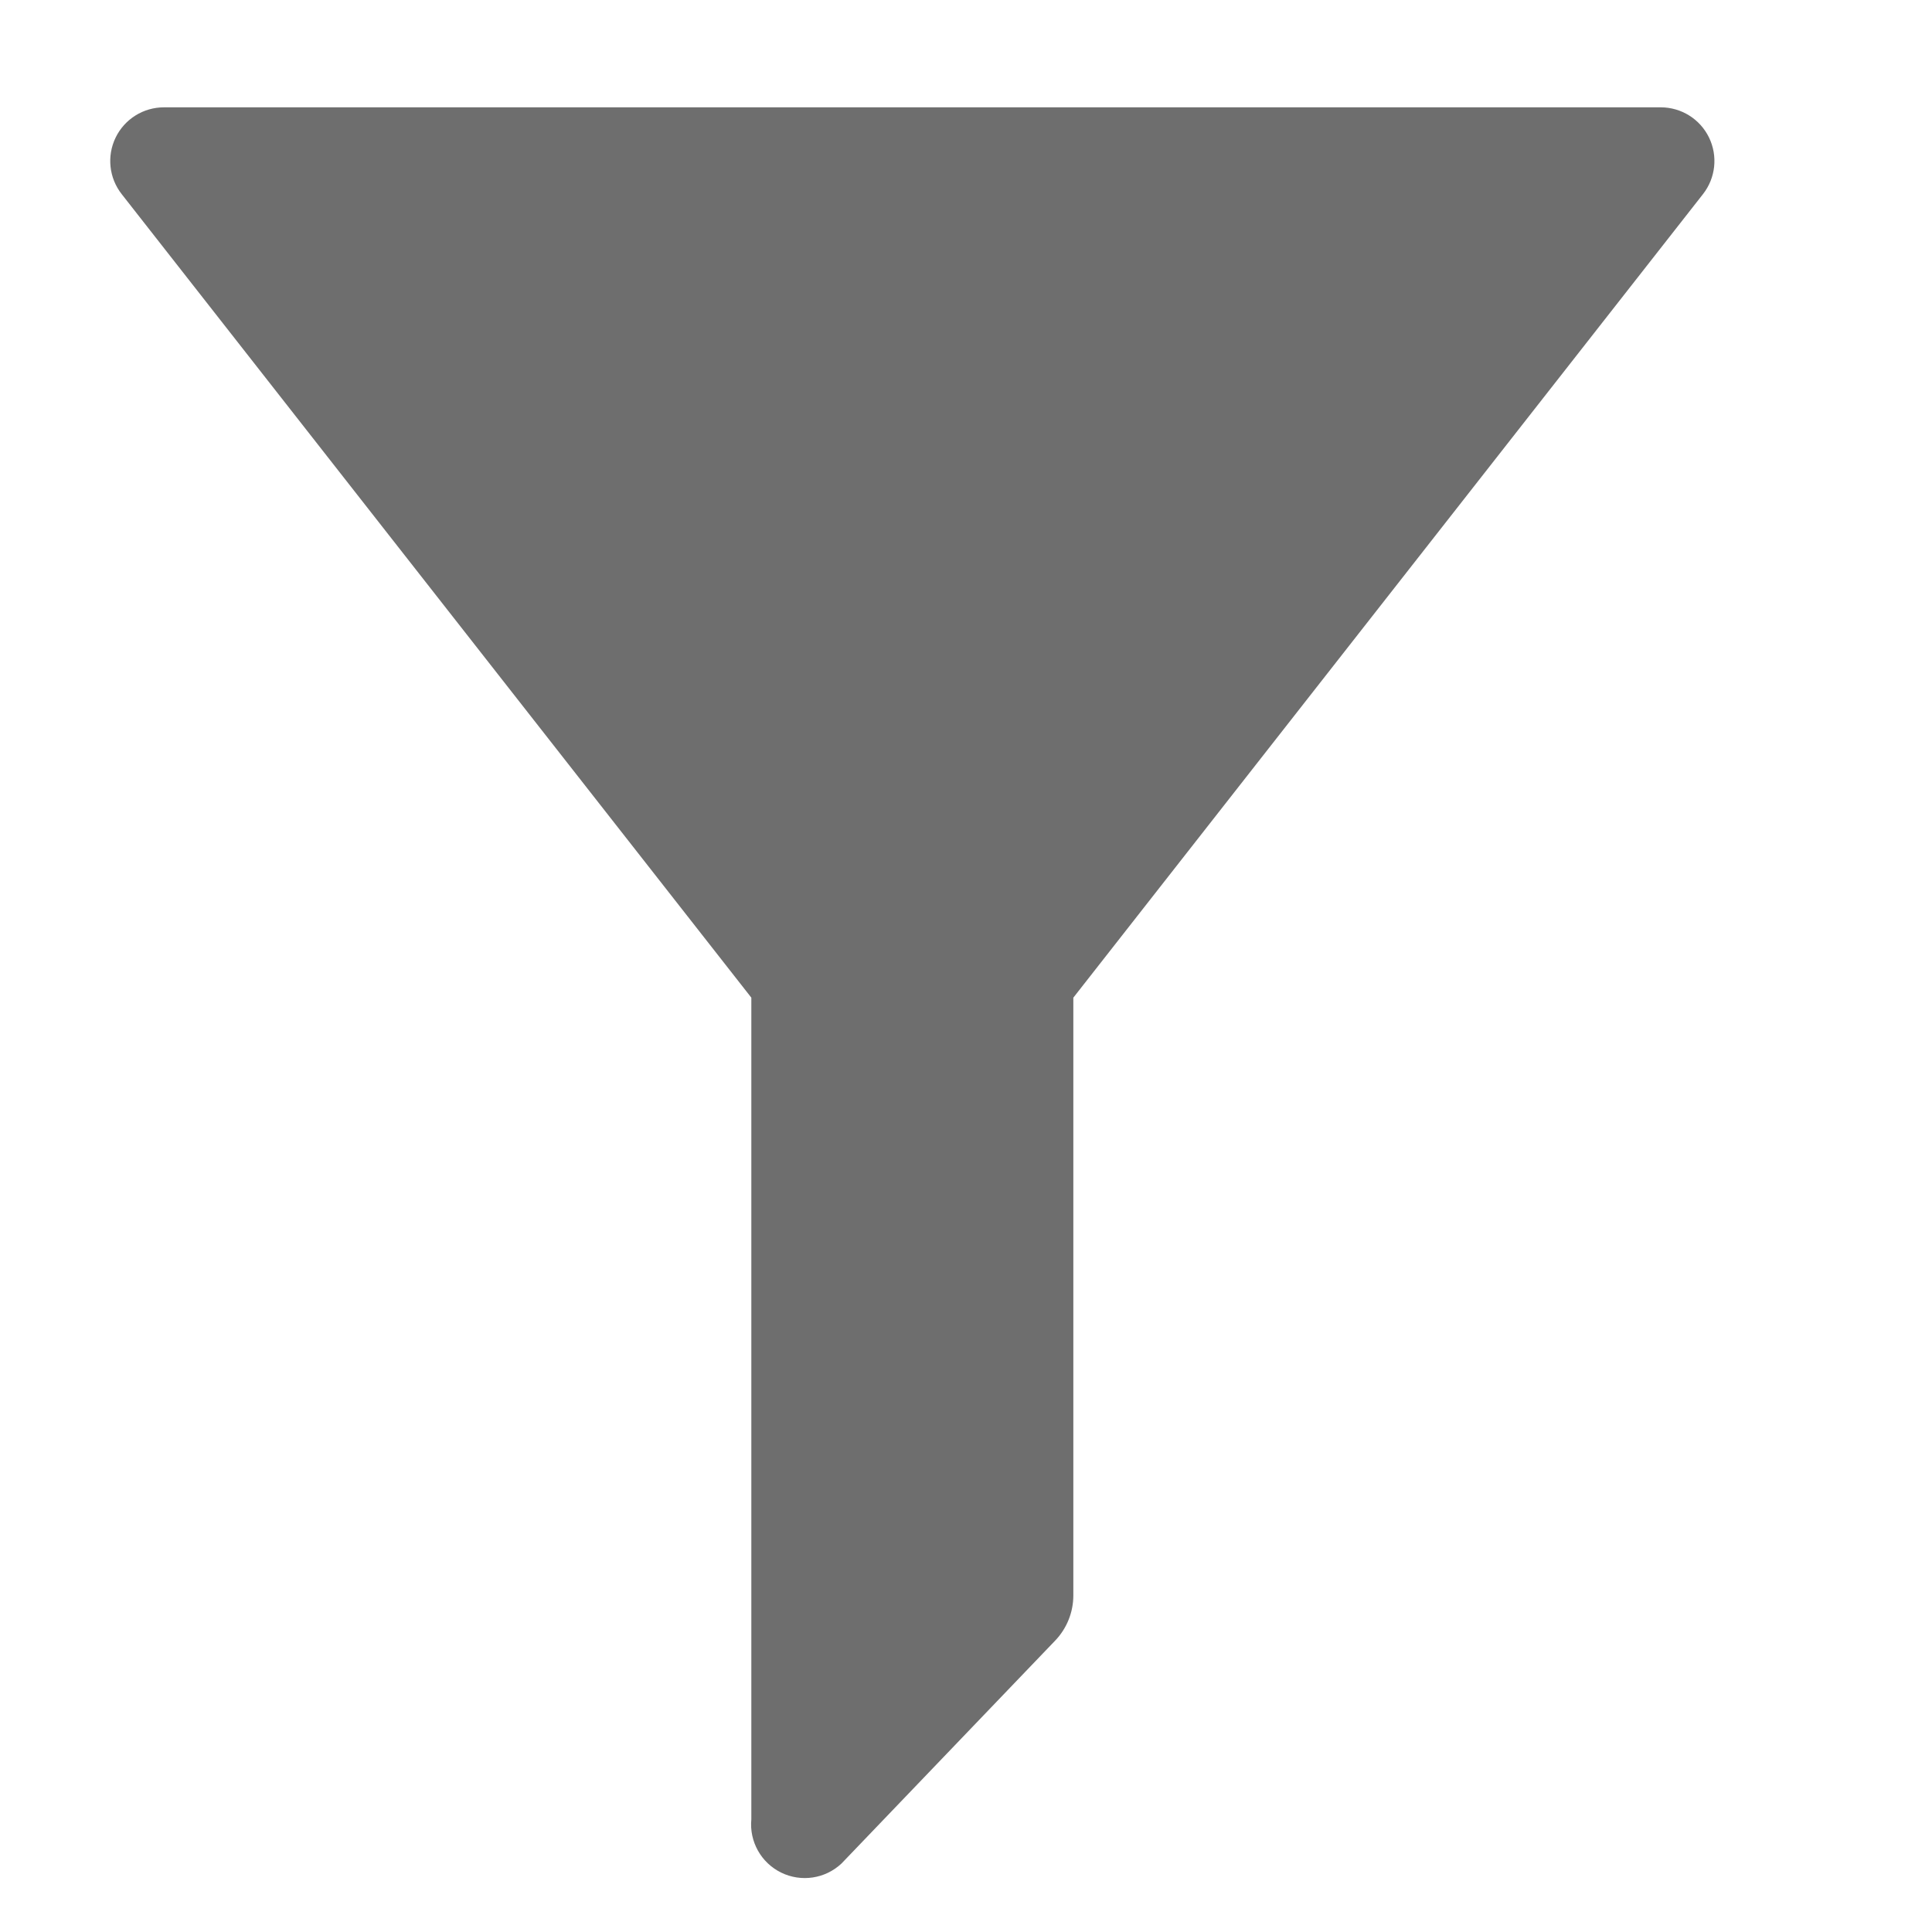
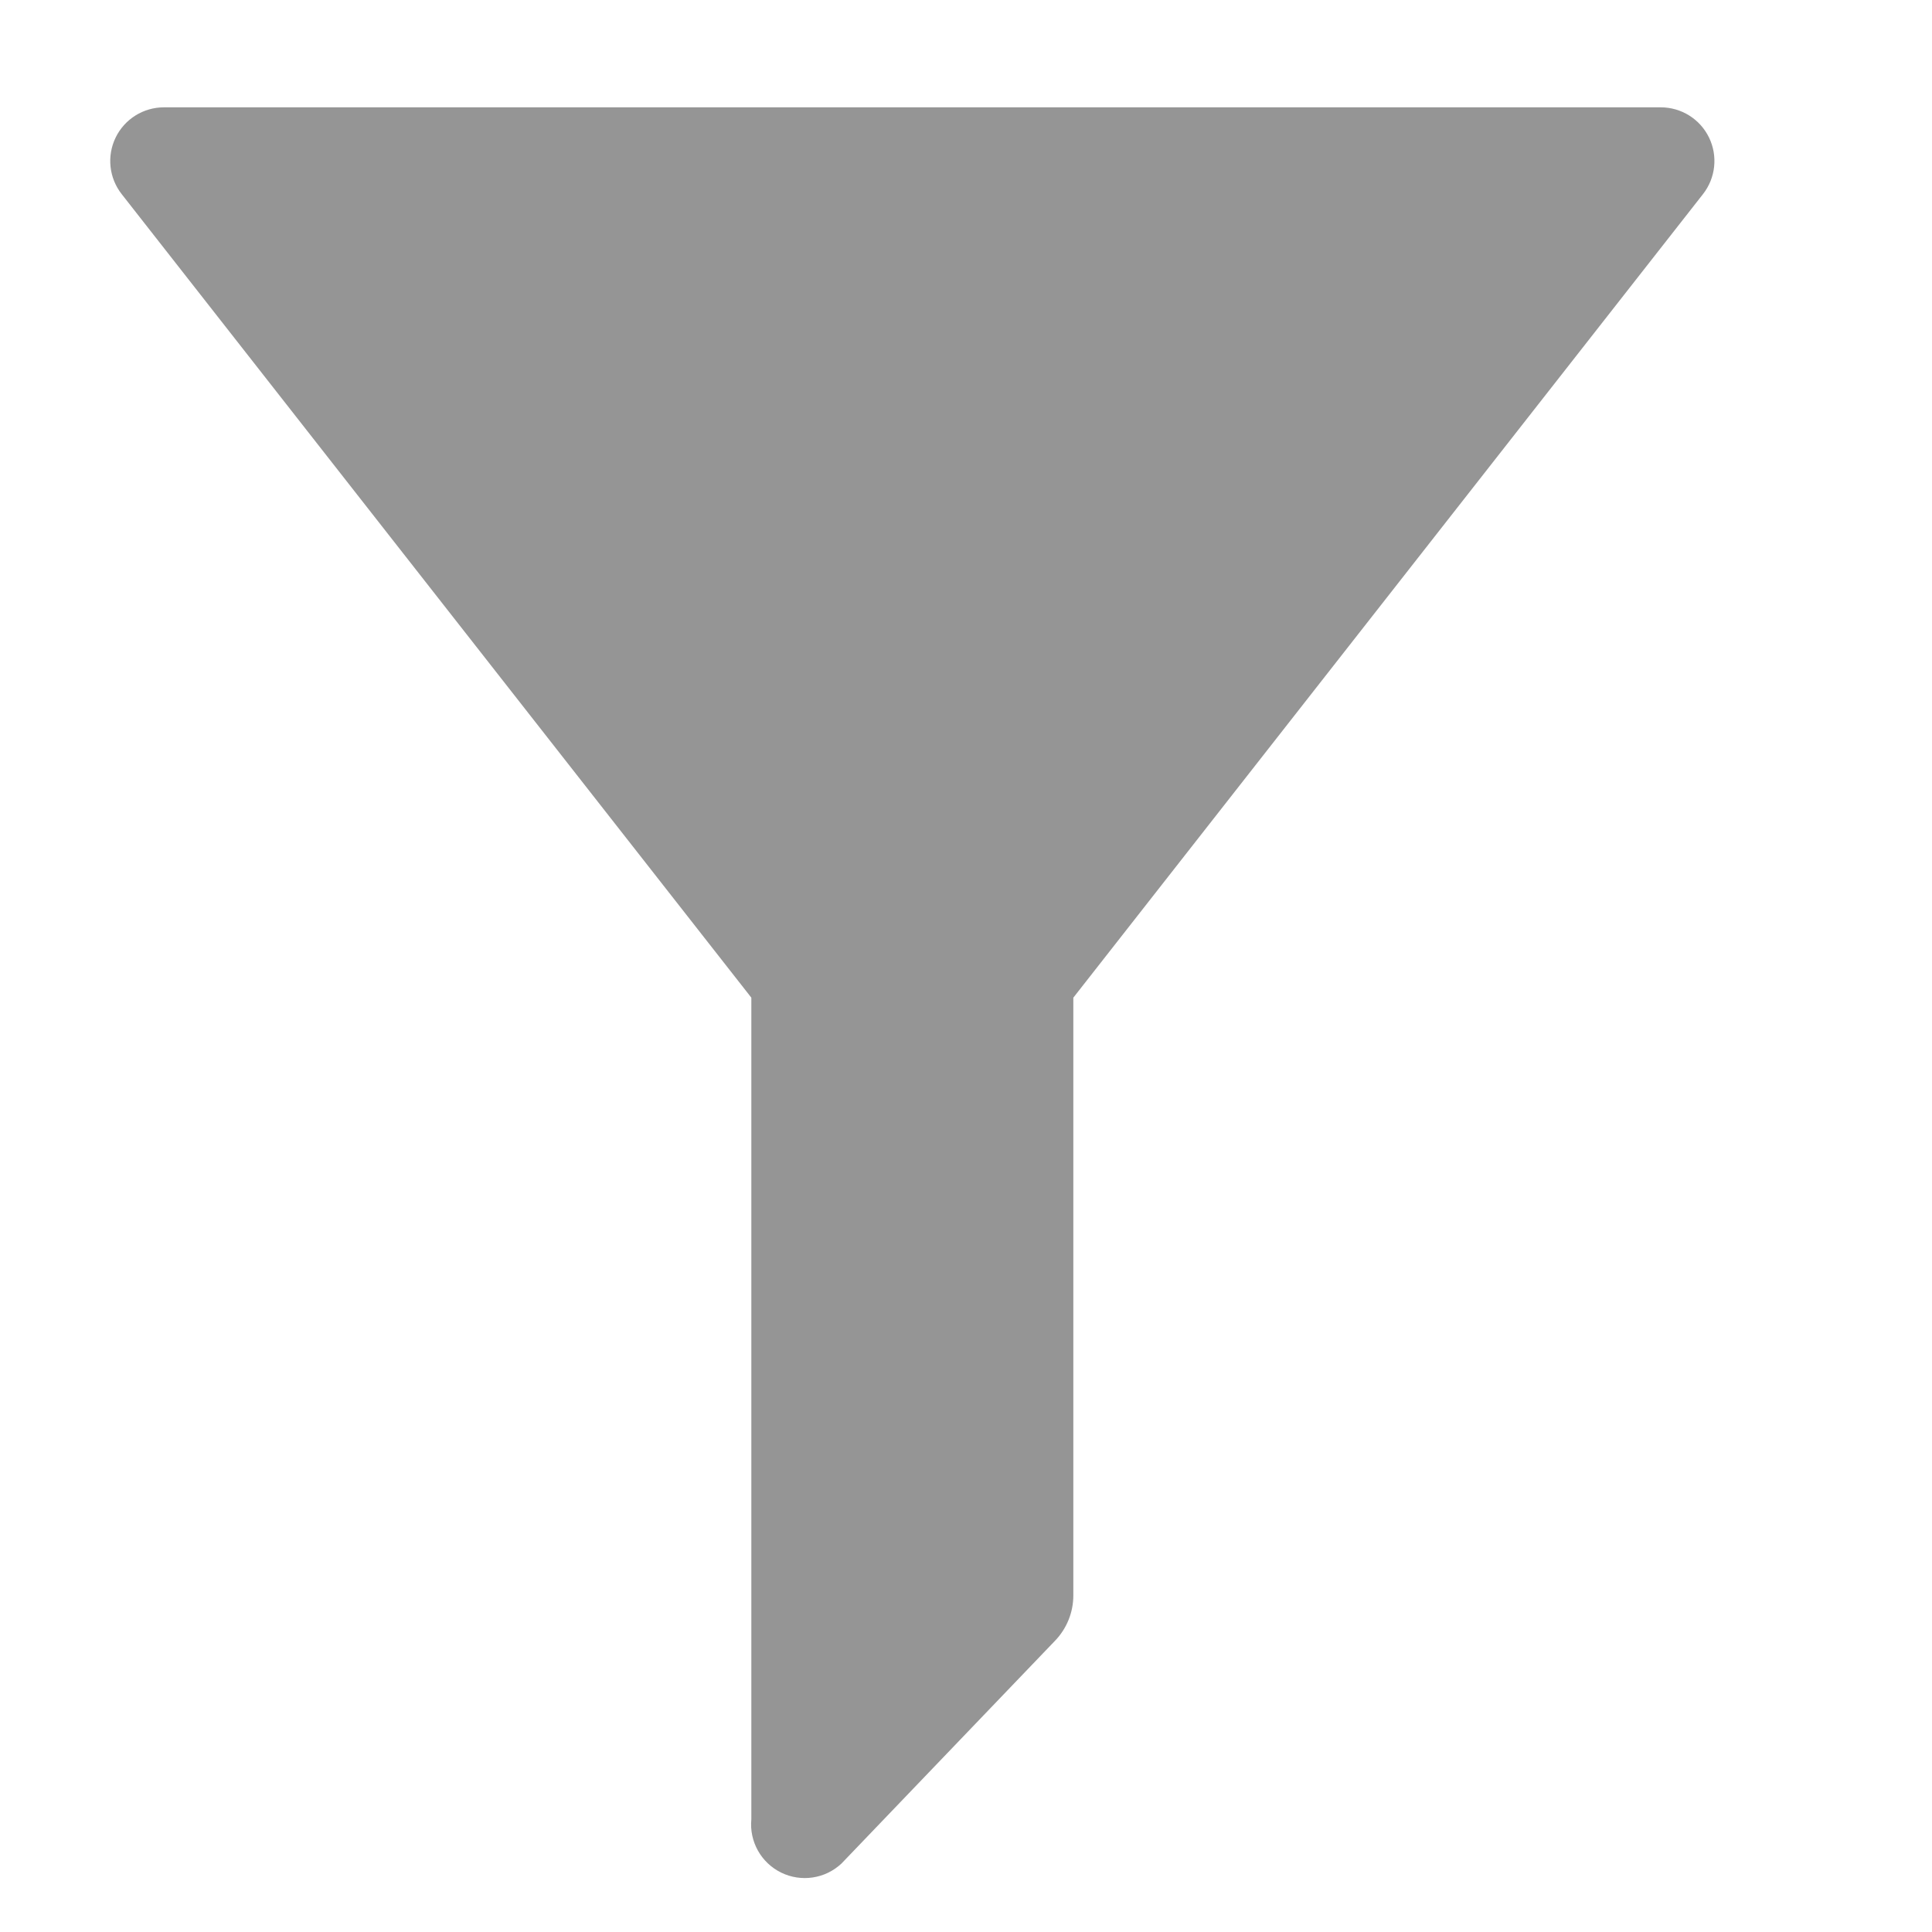
<svg xmlns="http://www.w3.org/2000/svg" id="Smock_Filter_18_N" width="18" height="18" viewBox="0 0 18 18">
-   <rect id="Canvas" width="18" height="18" fill="#ff13dc" opacity="0" />
-   <path id="Path_102991" data-name="Path 102991" d="M15.473,1H1.527a.5.5,0,0,0-.393.809L7,9.295V16.95a.5.5,0,0,0,.84.412l1.99-2.076a.609.609,0,0,0,.17-.422V9.295l5.866-7.486A.5.5,0,0,0,15.473,1Z" fill="#6e6e6e" />
+   <rect id="Canvas" width="18" height="18" fill="#959595" opacity="0" />
+   <path id="Path_102991" data-name="Path 102991" d="M15.473,1H1.527a.5.5,0,0,0-.393.809L7,9.295V16.95a.5.5,0,0,0,.84.412l1.99-2.076a.609.609,0,0,0,.17-.422V9.295l5.866-7.486A.5.5,0,0,0,15.473,1Z" fill="#959595" />
</svg>
